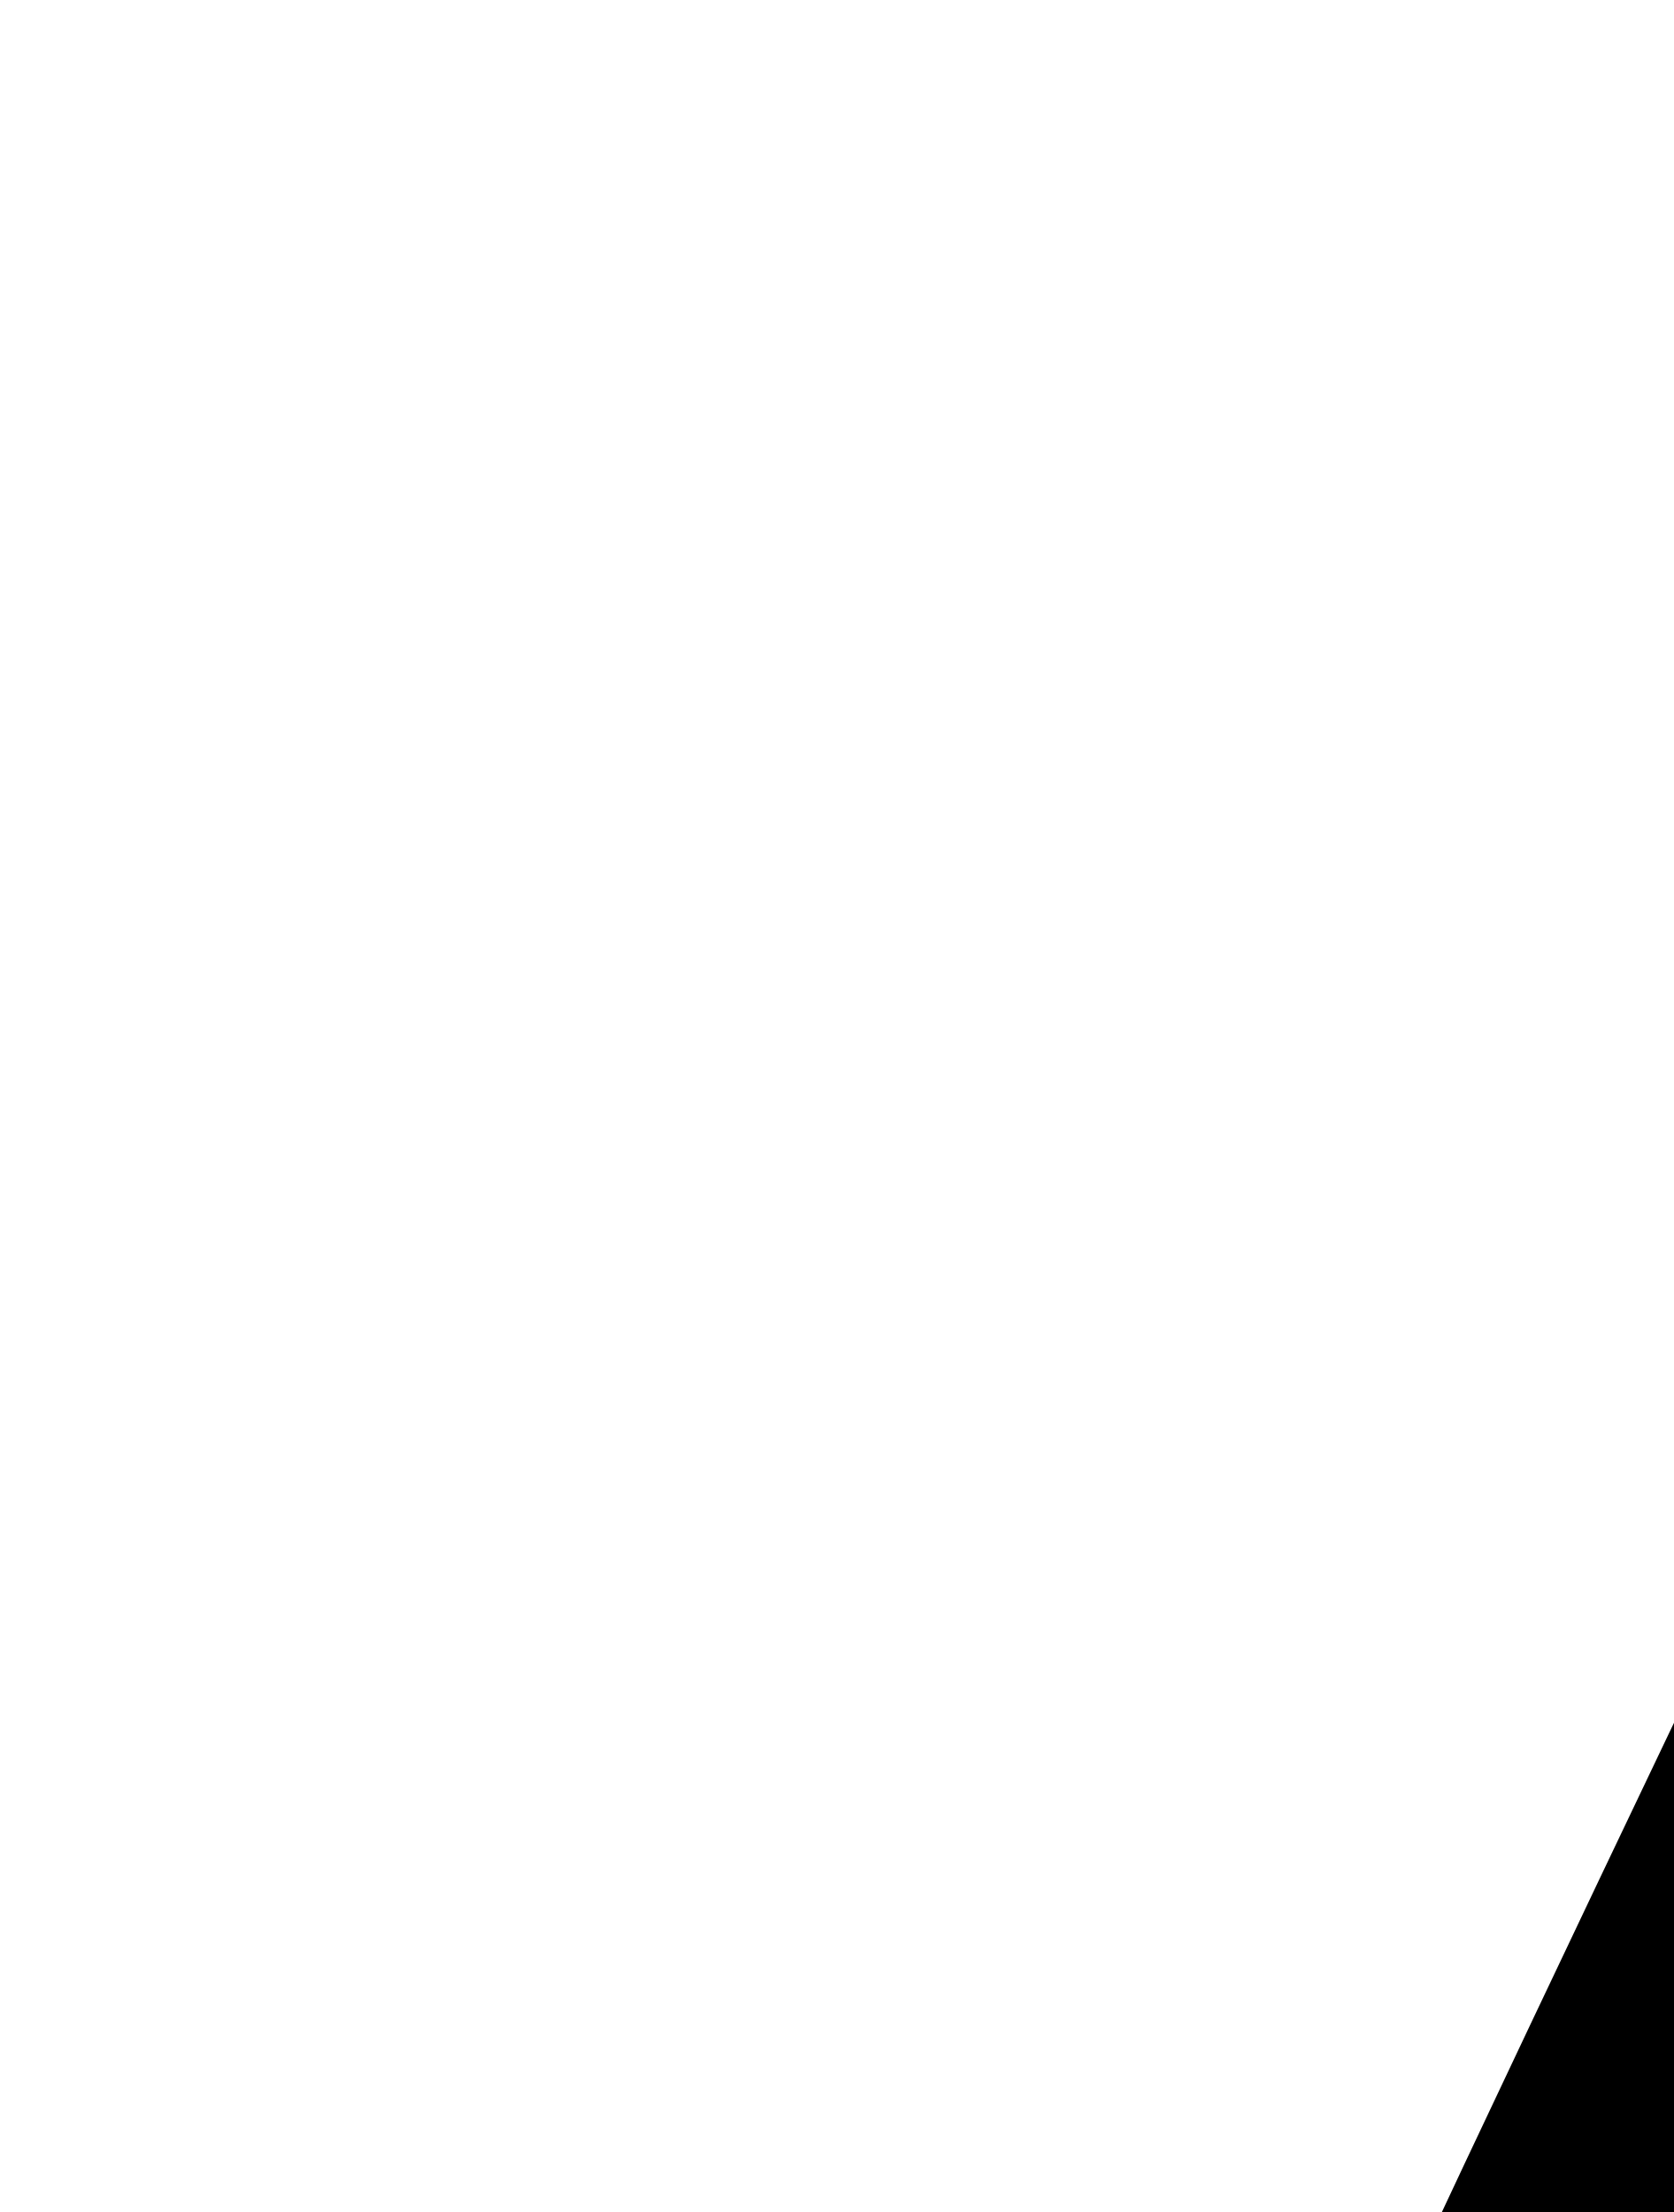
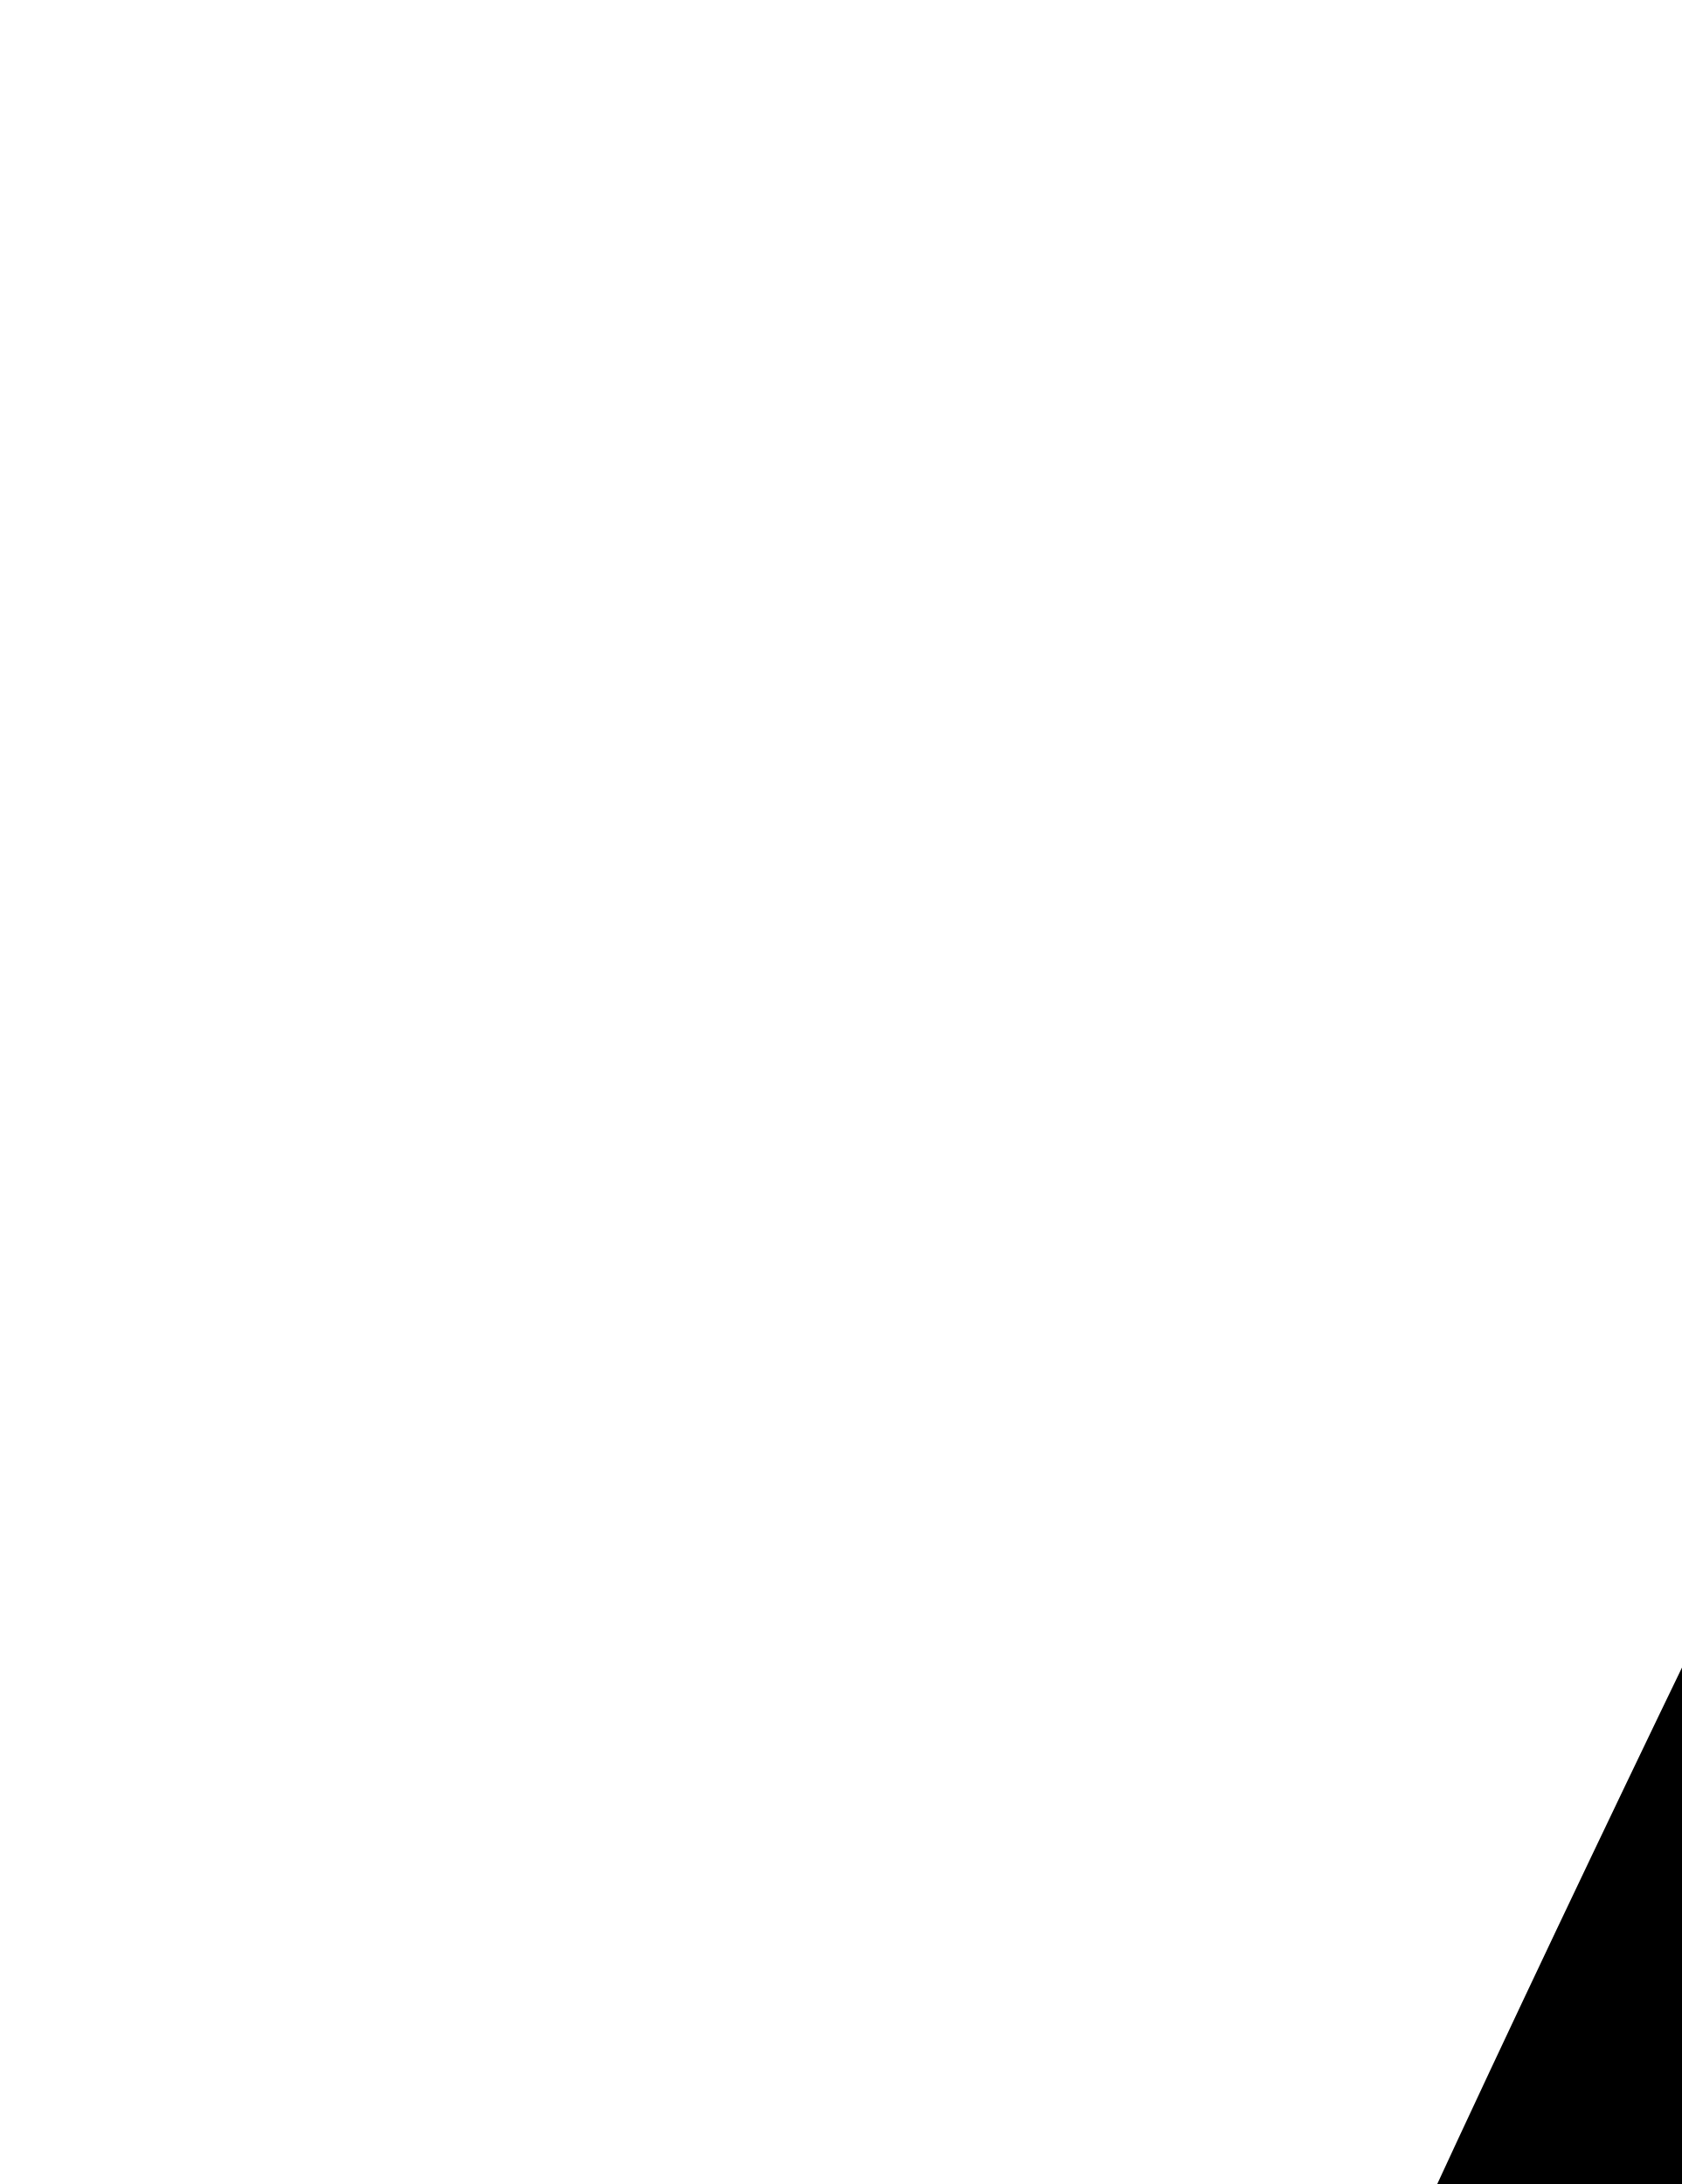
<svg xmlns="http://www.w3.org/2000/svg" xmlns:xlink="http://www.w3.org/1999/xlink" version="1.1" top="0" left="0">
  <defs>
-     <path id="planePart700" d="M -13.98,19.59 C -15.53,19.56 -16.64,18.81 -17.28,17.21 -15.4,15.48 -12.51,12.54 -8.703,8.487 -9.575,8.36 -10.34,8.108 -11.01,7.61 -11.7,6.974 -12.98,5.73 -14.86,3.73 -15.52,3.85 -16.74,4.215 -18.73,4.81 -20.17,5.299 -21.49,5.526 -22.71,5.52 -23.14,5.517 -23.7,5.501 -24.46,5.25 -24.46,4.88 -24.45,4.508 -24.22,4.386 -24.12,4.138 -17.48,-0.196 -17.48,-0.196 L 27.32,-0.096 C 27.32,-0.096 -1.73,14.01 -13.98,19.59 z" />
+     <path id="planePart700" d="M -14,19.6 C -15,20 -16,20 -17,17 -15,15 -12,12 -8,8.5 -9,9 -10,8 -11,7.6 -11.7,7 -12.98,5.7 -14.8,3.7 -15.5,3.8 -16.7,4.2 -18.7,4.8 -20.2,5.3 -21.5,5.5 -22.7,5.5 -23.1,5.5 -23.7,5.5 -24.4,5.2 -24.4,4.8 -24.4,4.5 -24.2,4.3 -24.1,4.1 -17.5,-0.2 -17.5,-0.2 L 27,0 C 27,0 -1,14 -14,19.6 z" />
    <g id="airplane700">
      <use xlink:href="#planePart700" />
      <use xlink:href="#planePart700" transform="scale(1, -1) " />
    </g>
    <use id="airplaneDemo" xlink:href="#airplane700" transform="rotate(-90)" />
  </defs>
  <use xlink:href="#airplaneDemo" x="50" y="45" transform="scale(9)" />
</svg>
